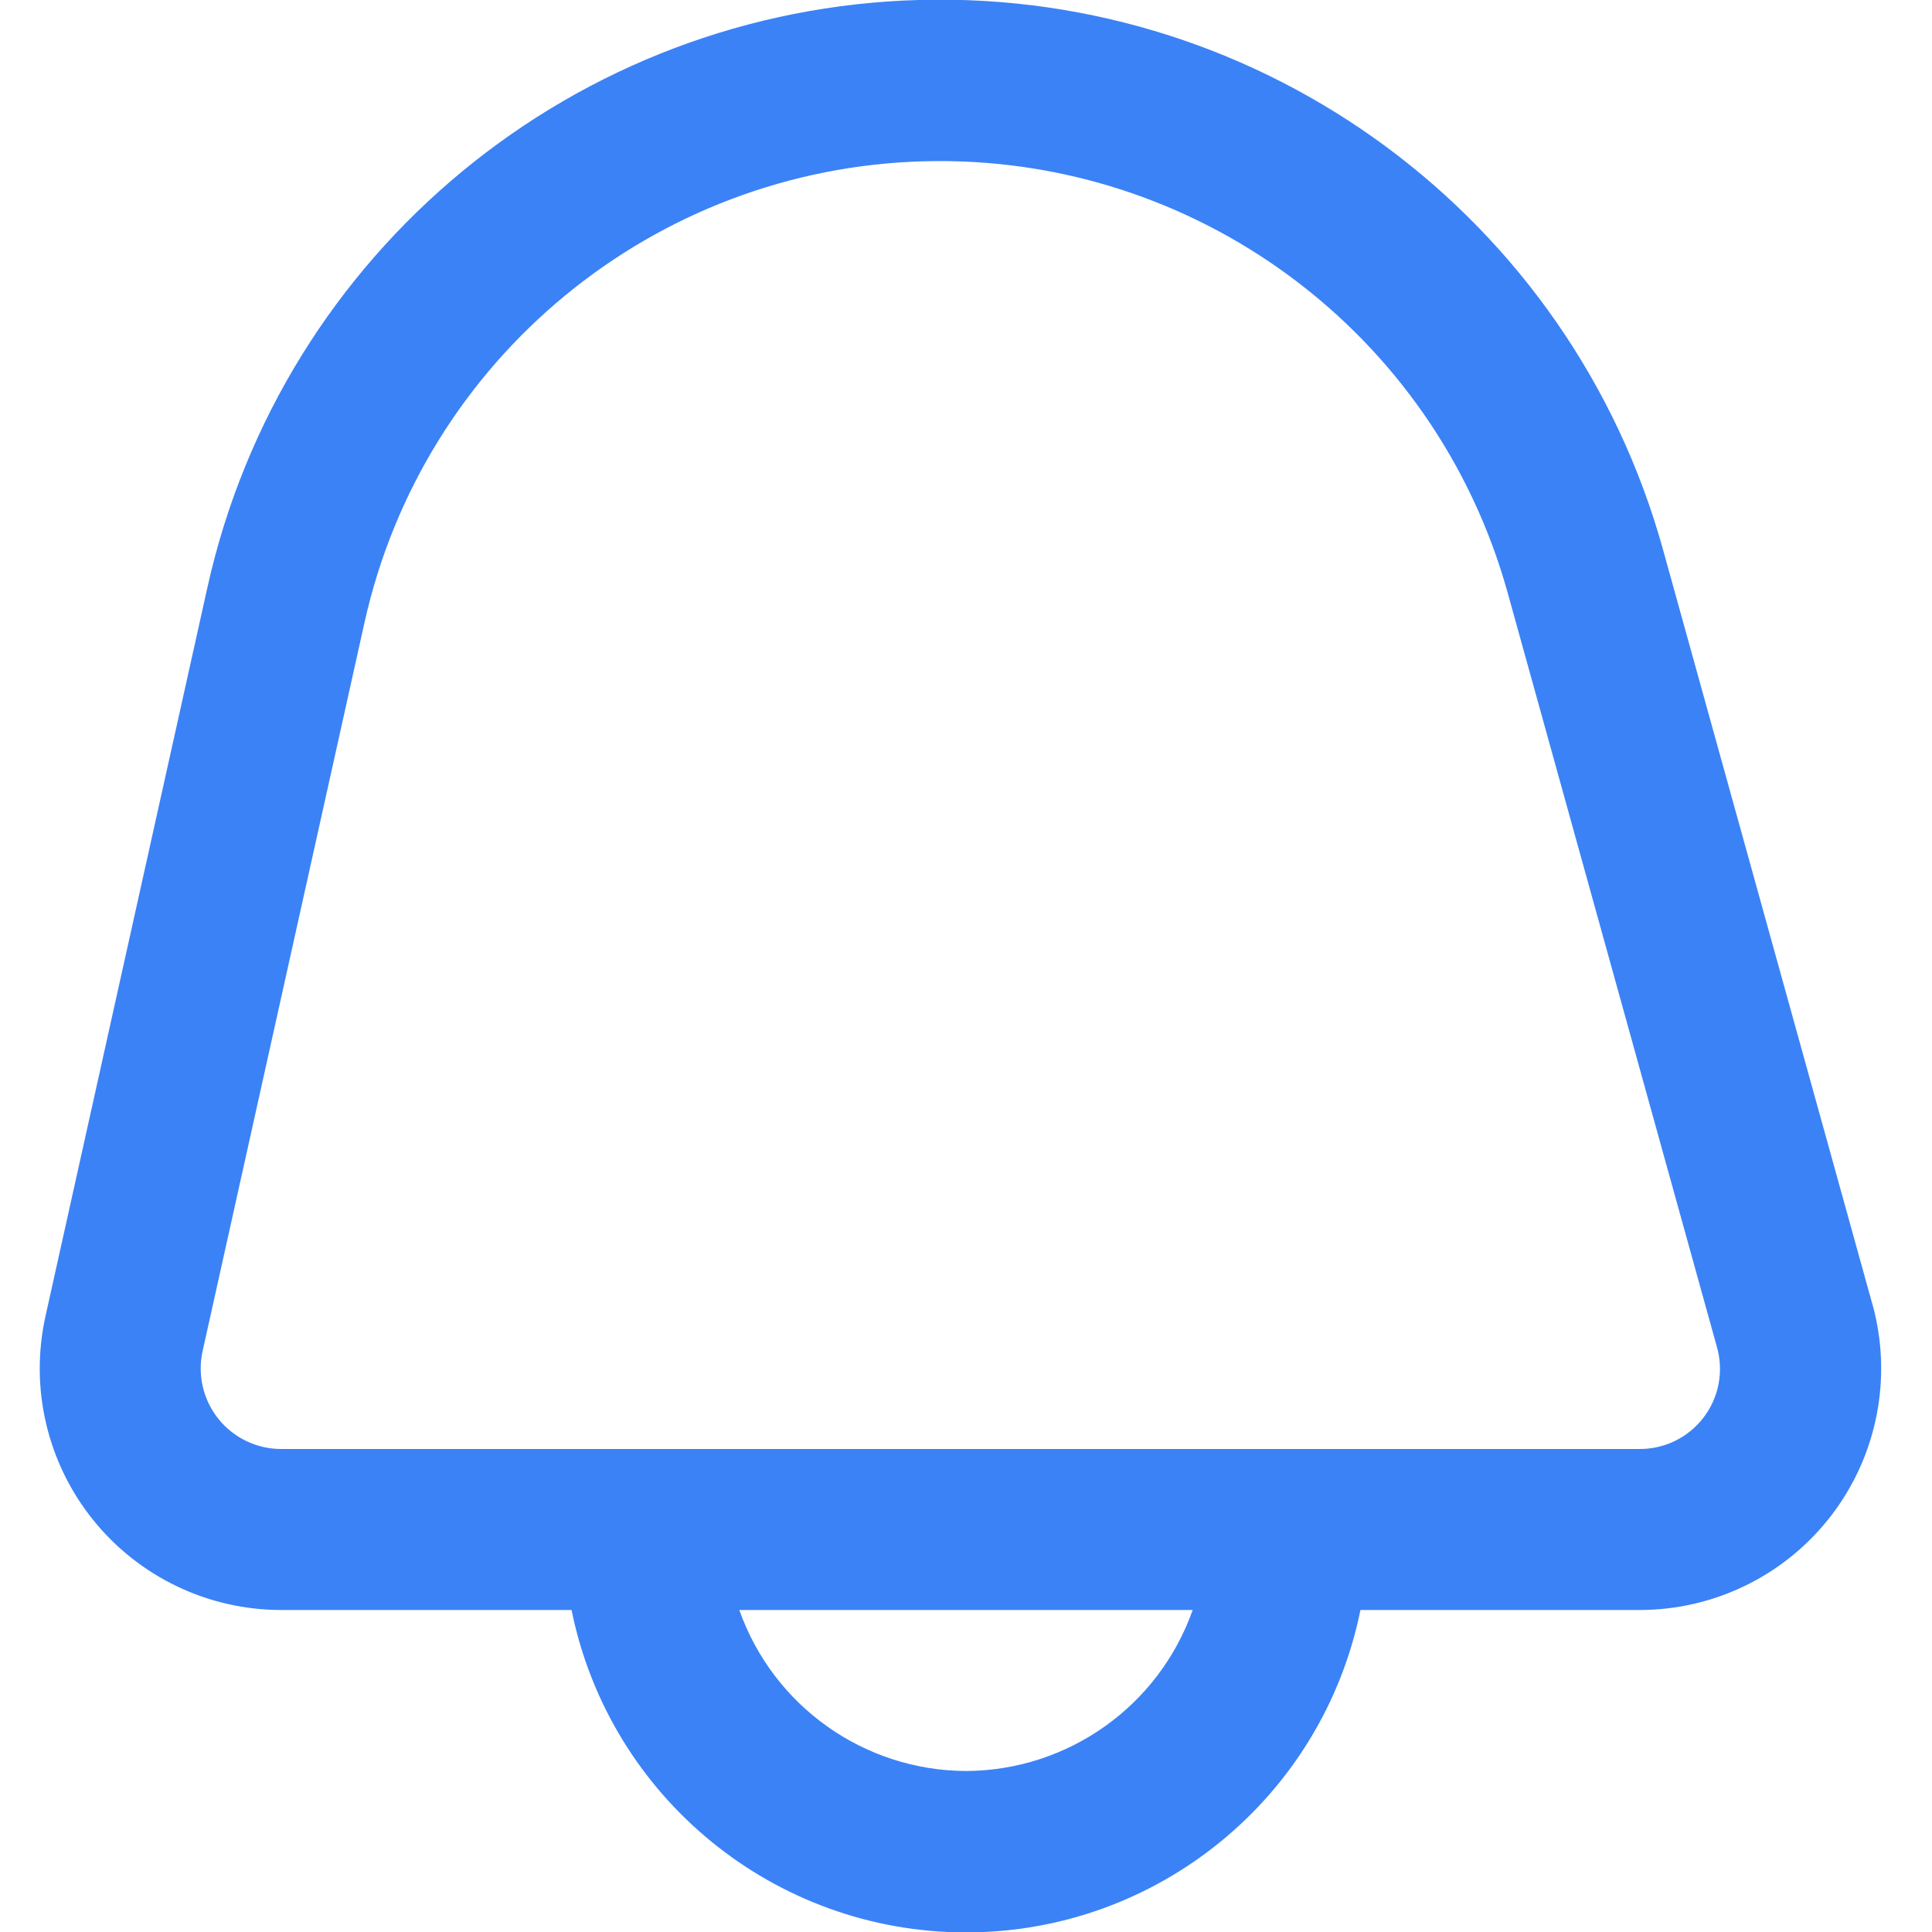
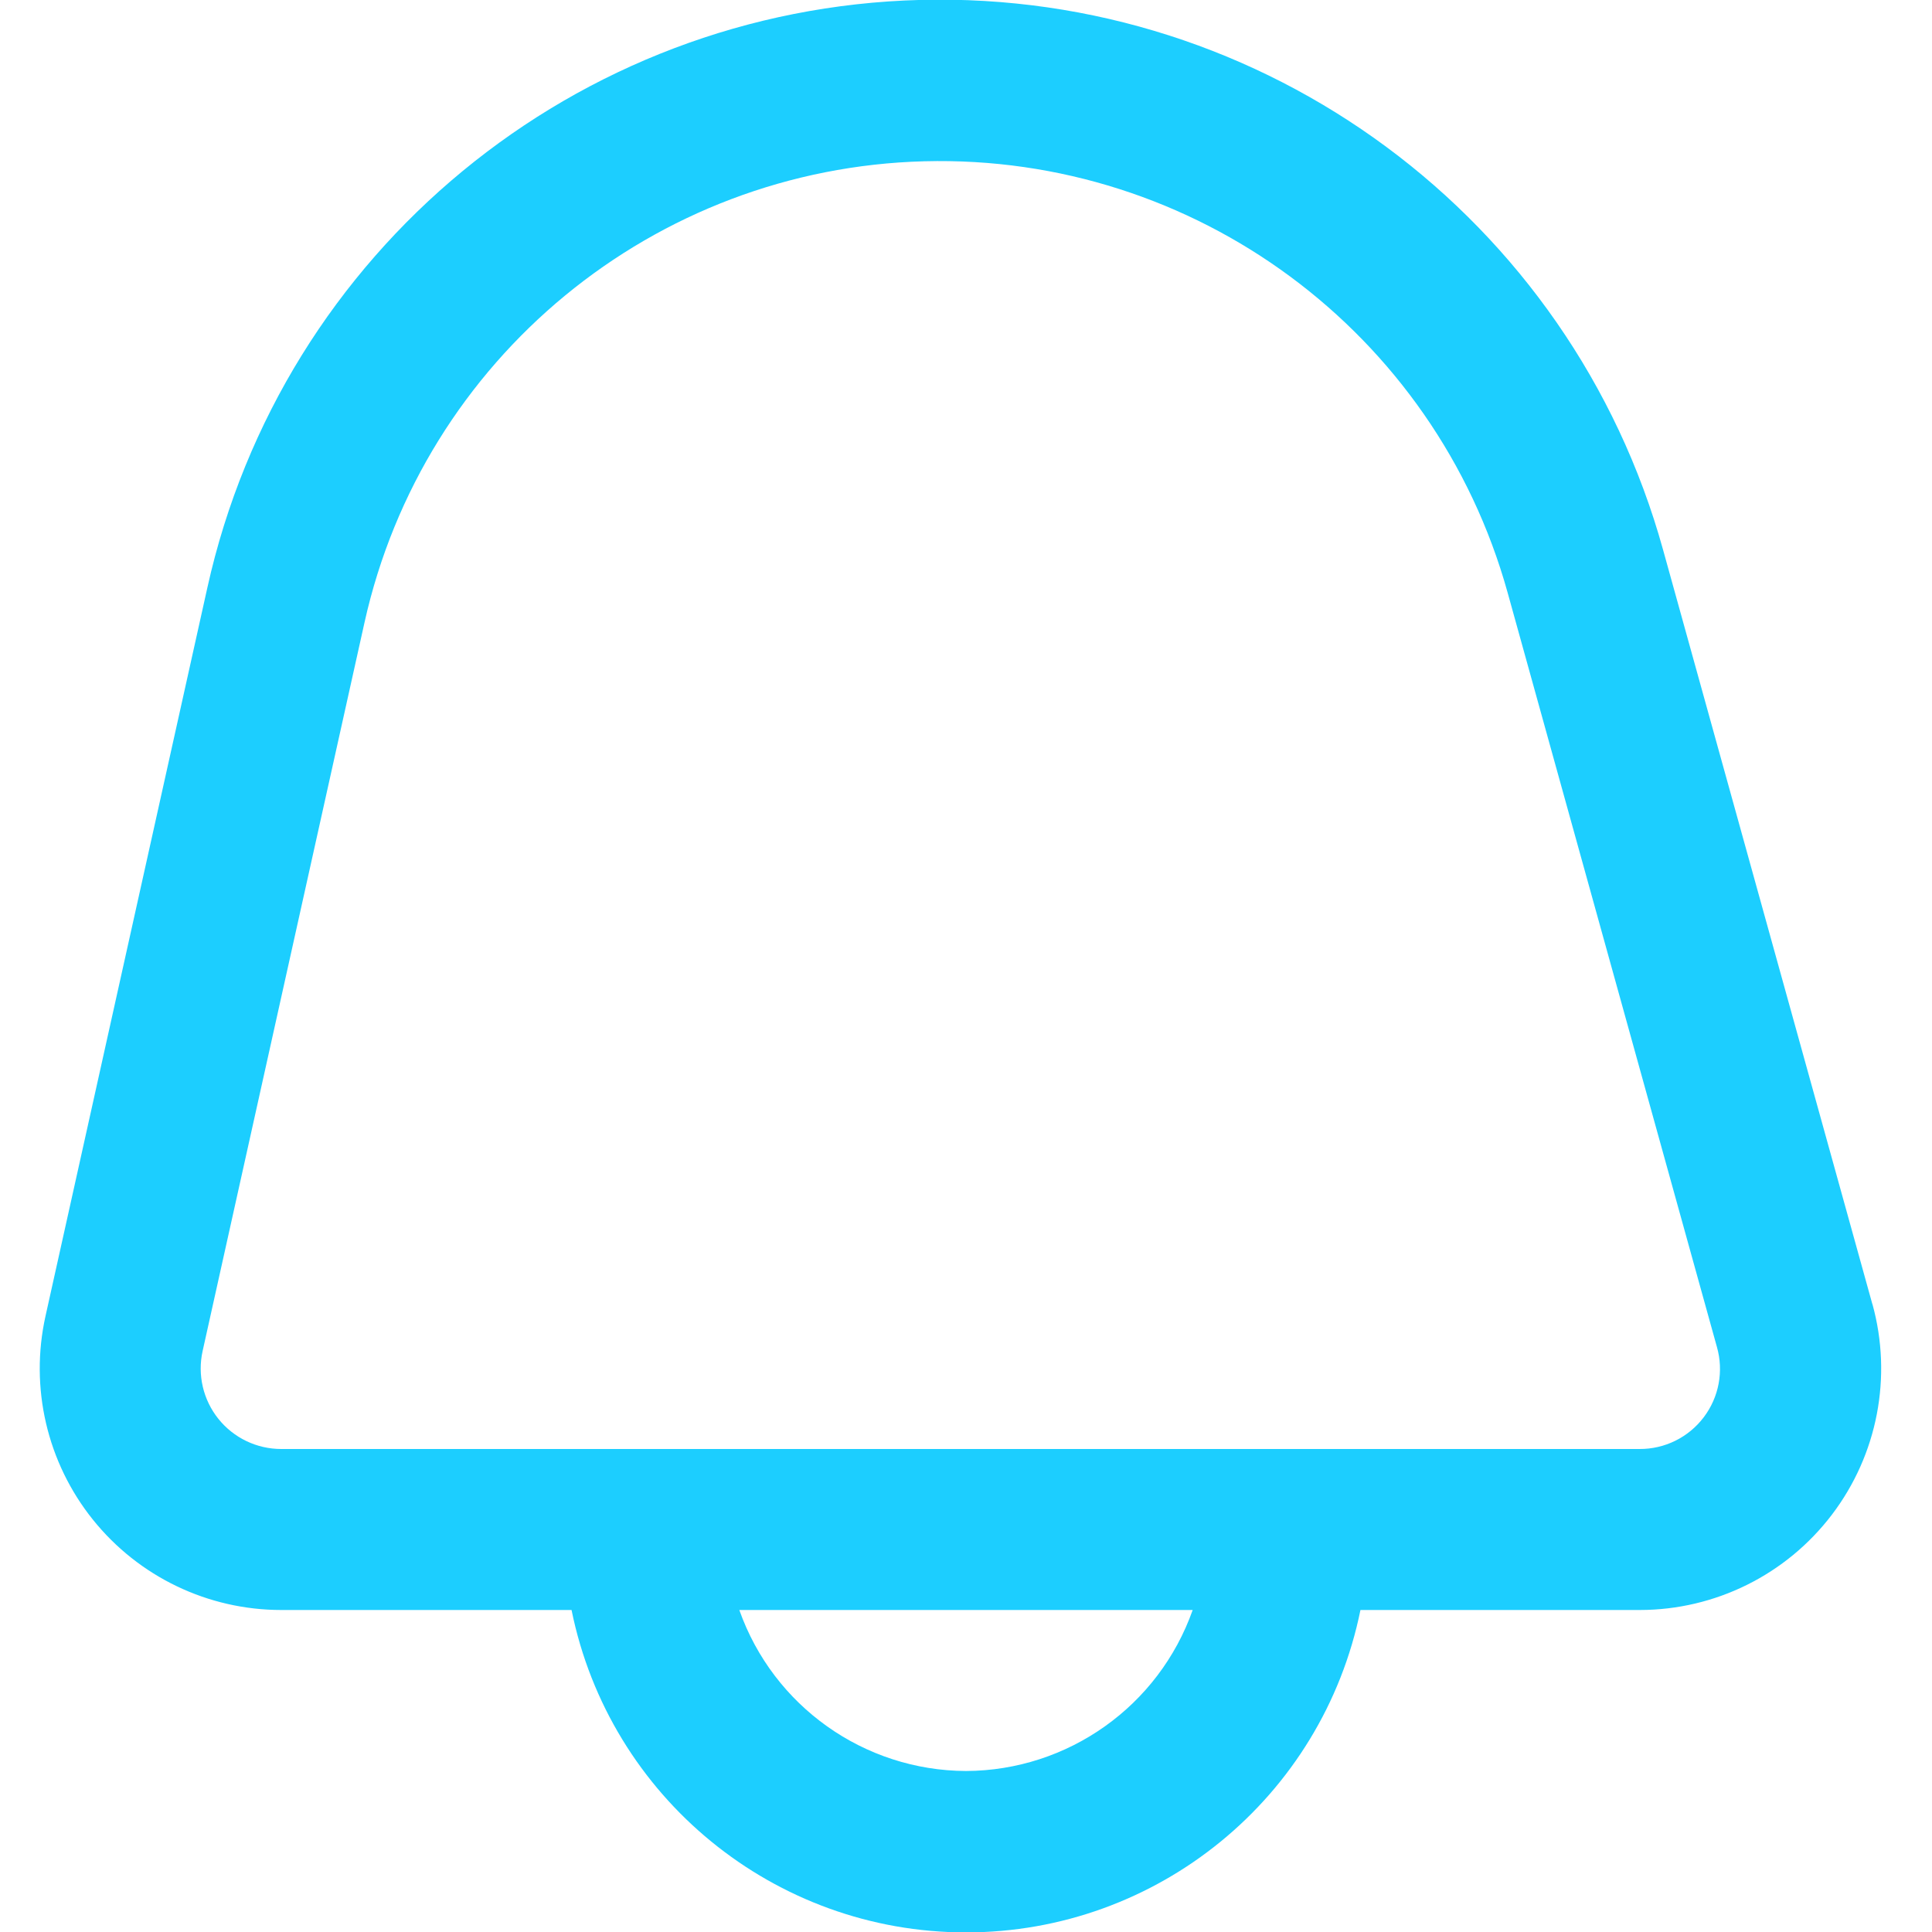
<svg xmlns="http://www.w3.org/2000/svg" viewBox="0 0 24 24" width="512" height="512">
  <g id="_01_align_center" data-name="01 align center">
-     <path d="M23.259,16.2l-2.6-9.371A9.321,9.321,0,0,0,2.576,7.3L.565,16.35A3,3,0,0,0,3.493,20H7.1a5,5,0,0,0,9.8,0h3.47a3,3,0,0,0,2.89-3.8ZM12,22a3,3,0,0,1-2.816-2h5.632A3,3,0,0,1,12,22Zm9.165-4.395a.993.993,0,0,1-.8.395H3.493a1,1,0,0,1-.976-1.217l2.011-9.05a7.321,7.321,0,0,1,14.2-.372l2.6,9.371A.993.993,0,0,1,21.165,17.605Z" fill="#3B82F6" />
+     <path d="M23.259,16.2l-2.6-9.371A9.321,9.321,0,0,0,2.576,7.3L.565,16.35A3,3,0,0,0,3.493,20H7.1a5,5,0,0,0,9.8,0h3.47a3,3,0,0,0,2.89-3.8ZM12,22a3,3,0,0,1-2.816-2h5.632A3,3,0,0,1,12,22Zm9.165-4.395a.993.993,0,0,1-.8.395H3.493a1,1,0,0,1-.976-1.217l2.011-9.05a7.321,7.321,0,0,1,14.2-.372l2.6,9.371A.993.993,0,0,1,21.165,17.605Z" fill="#1CCEFF" />
  </g>
</svg>
